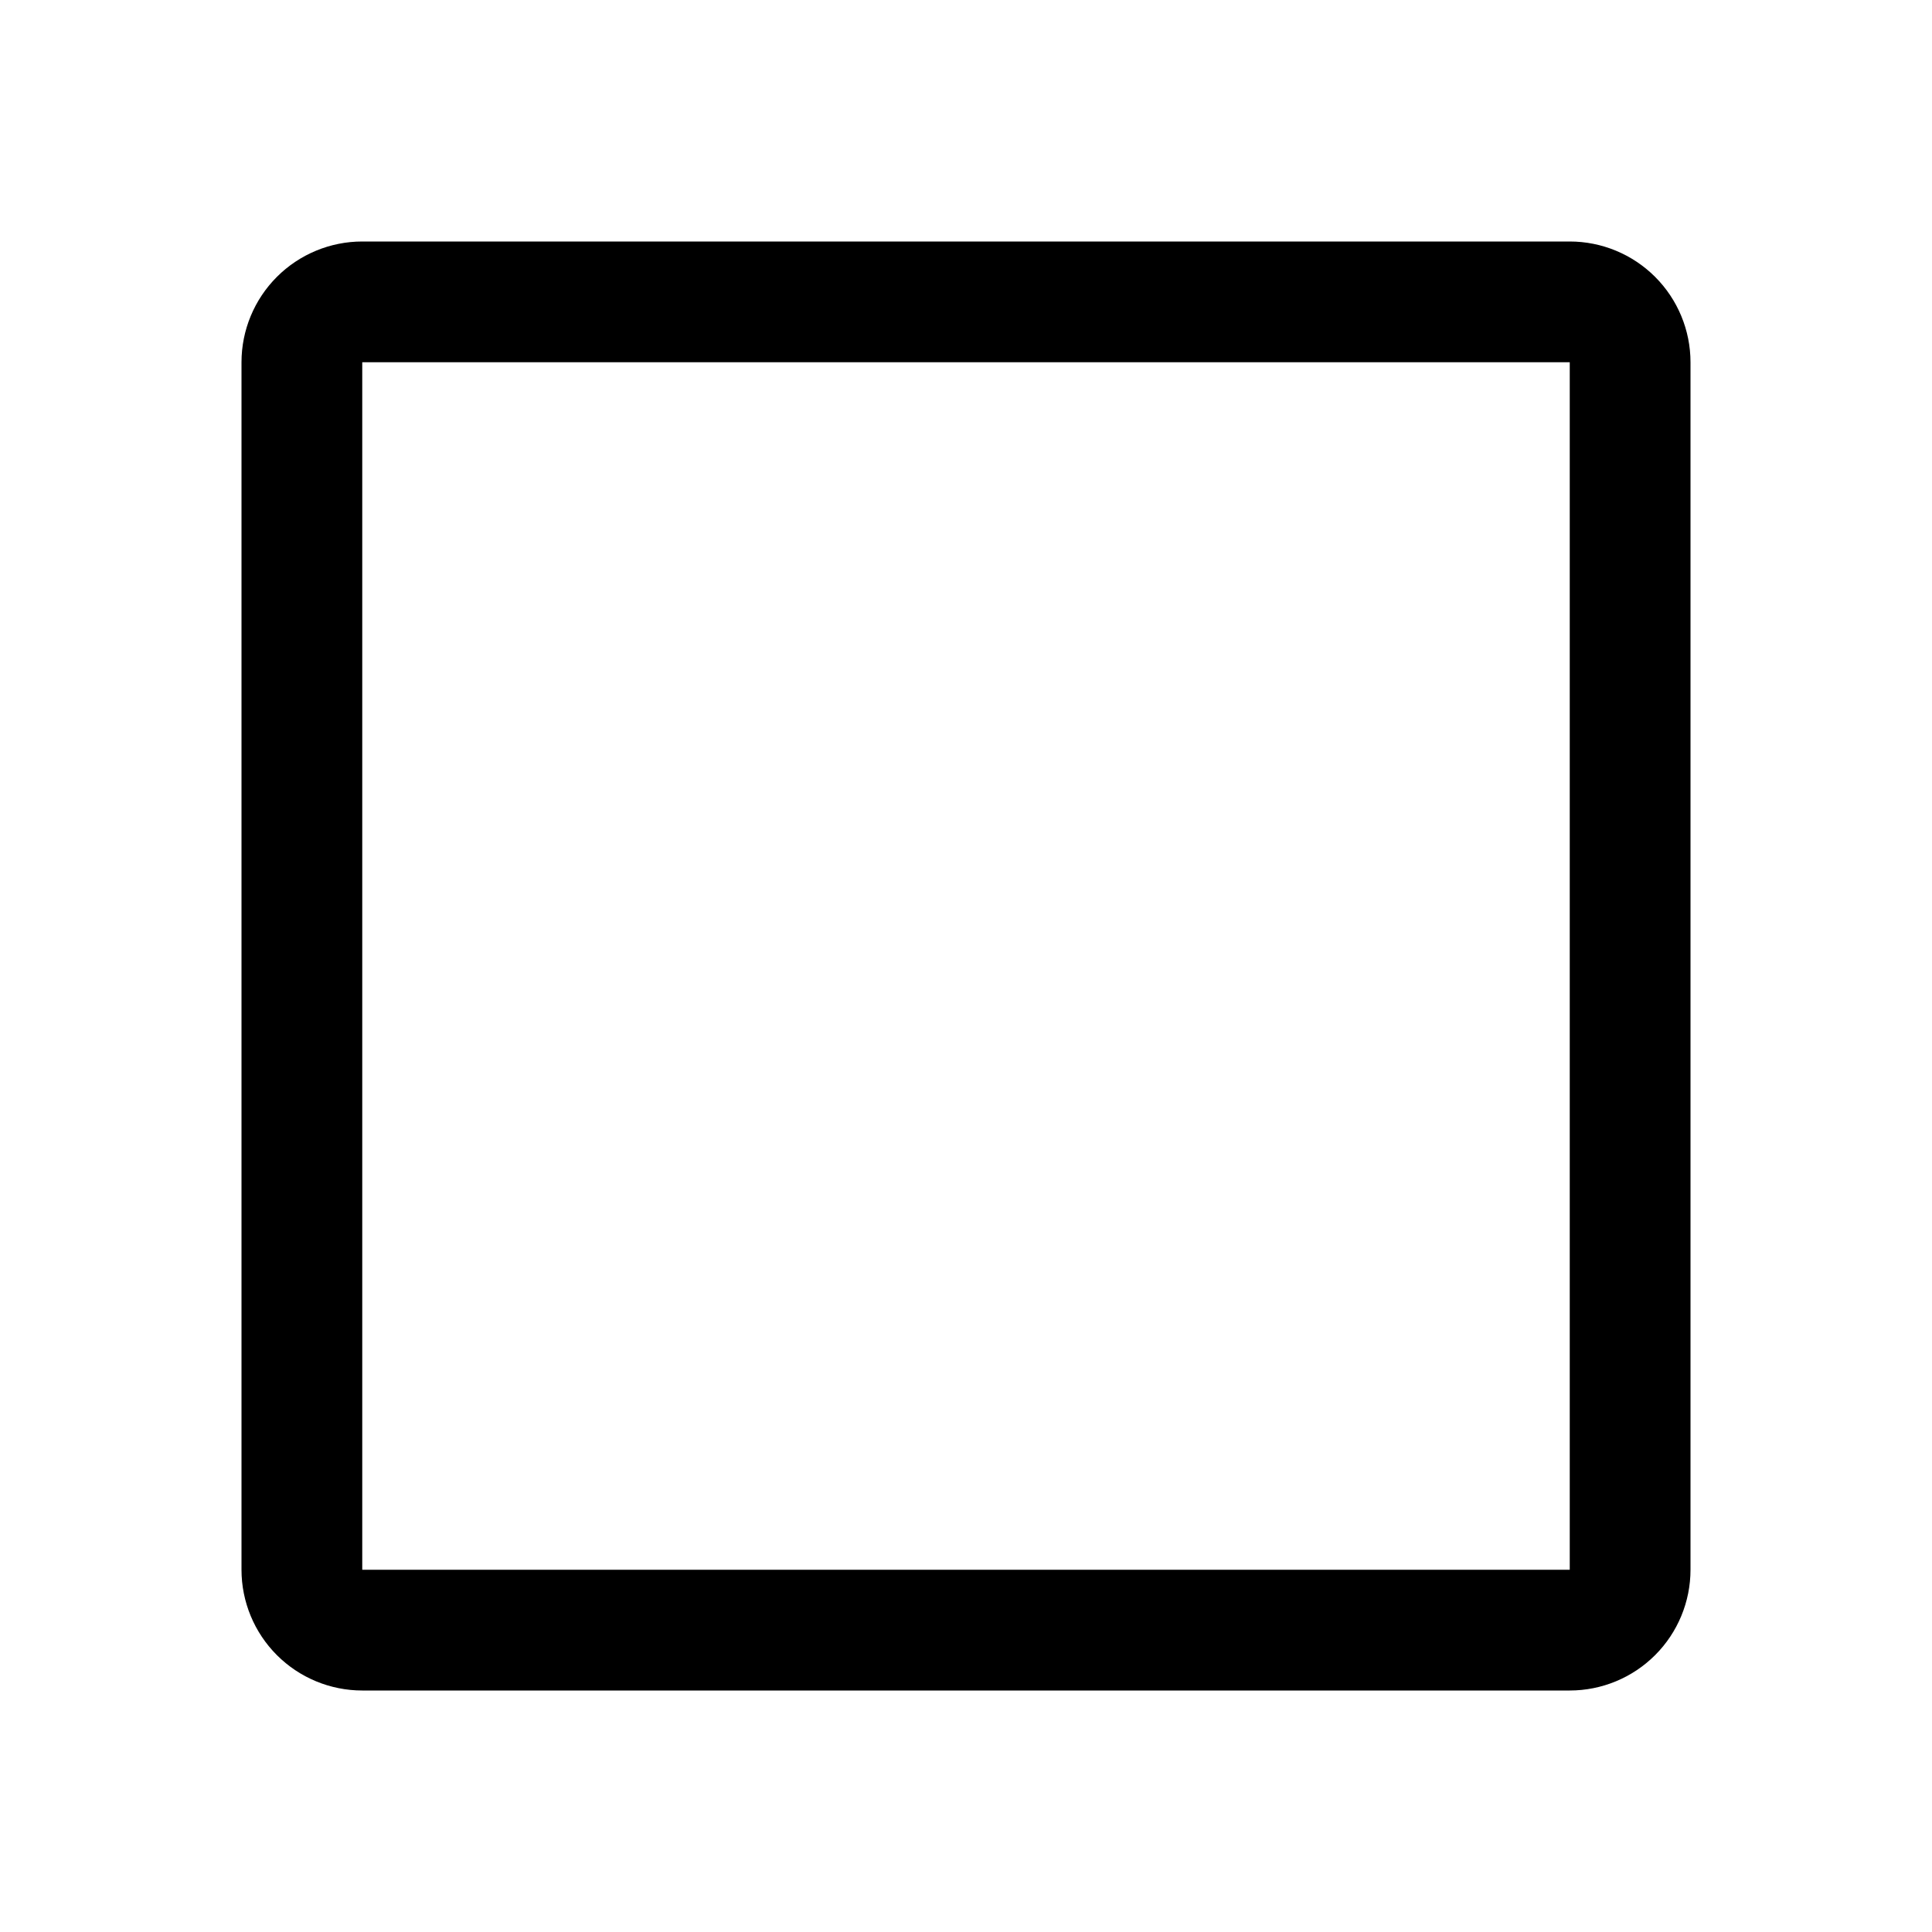
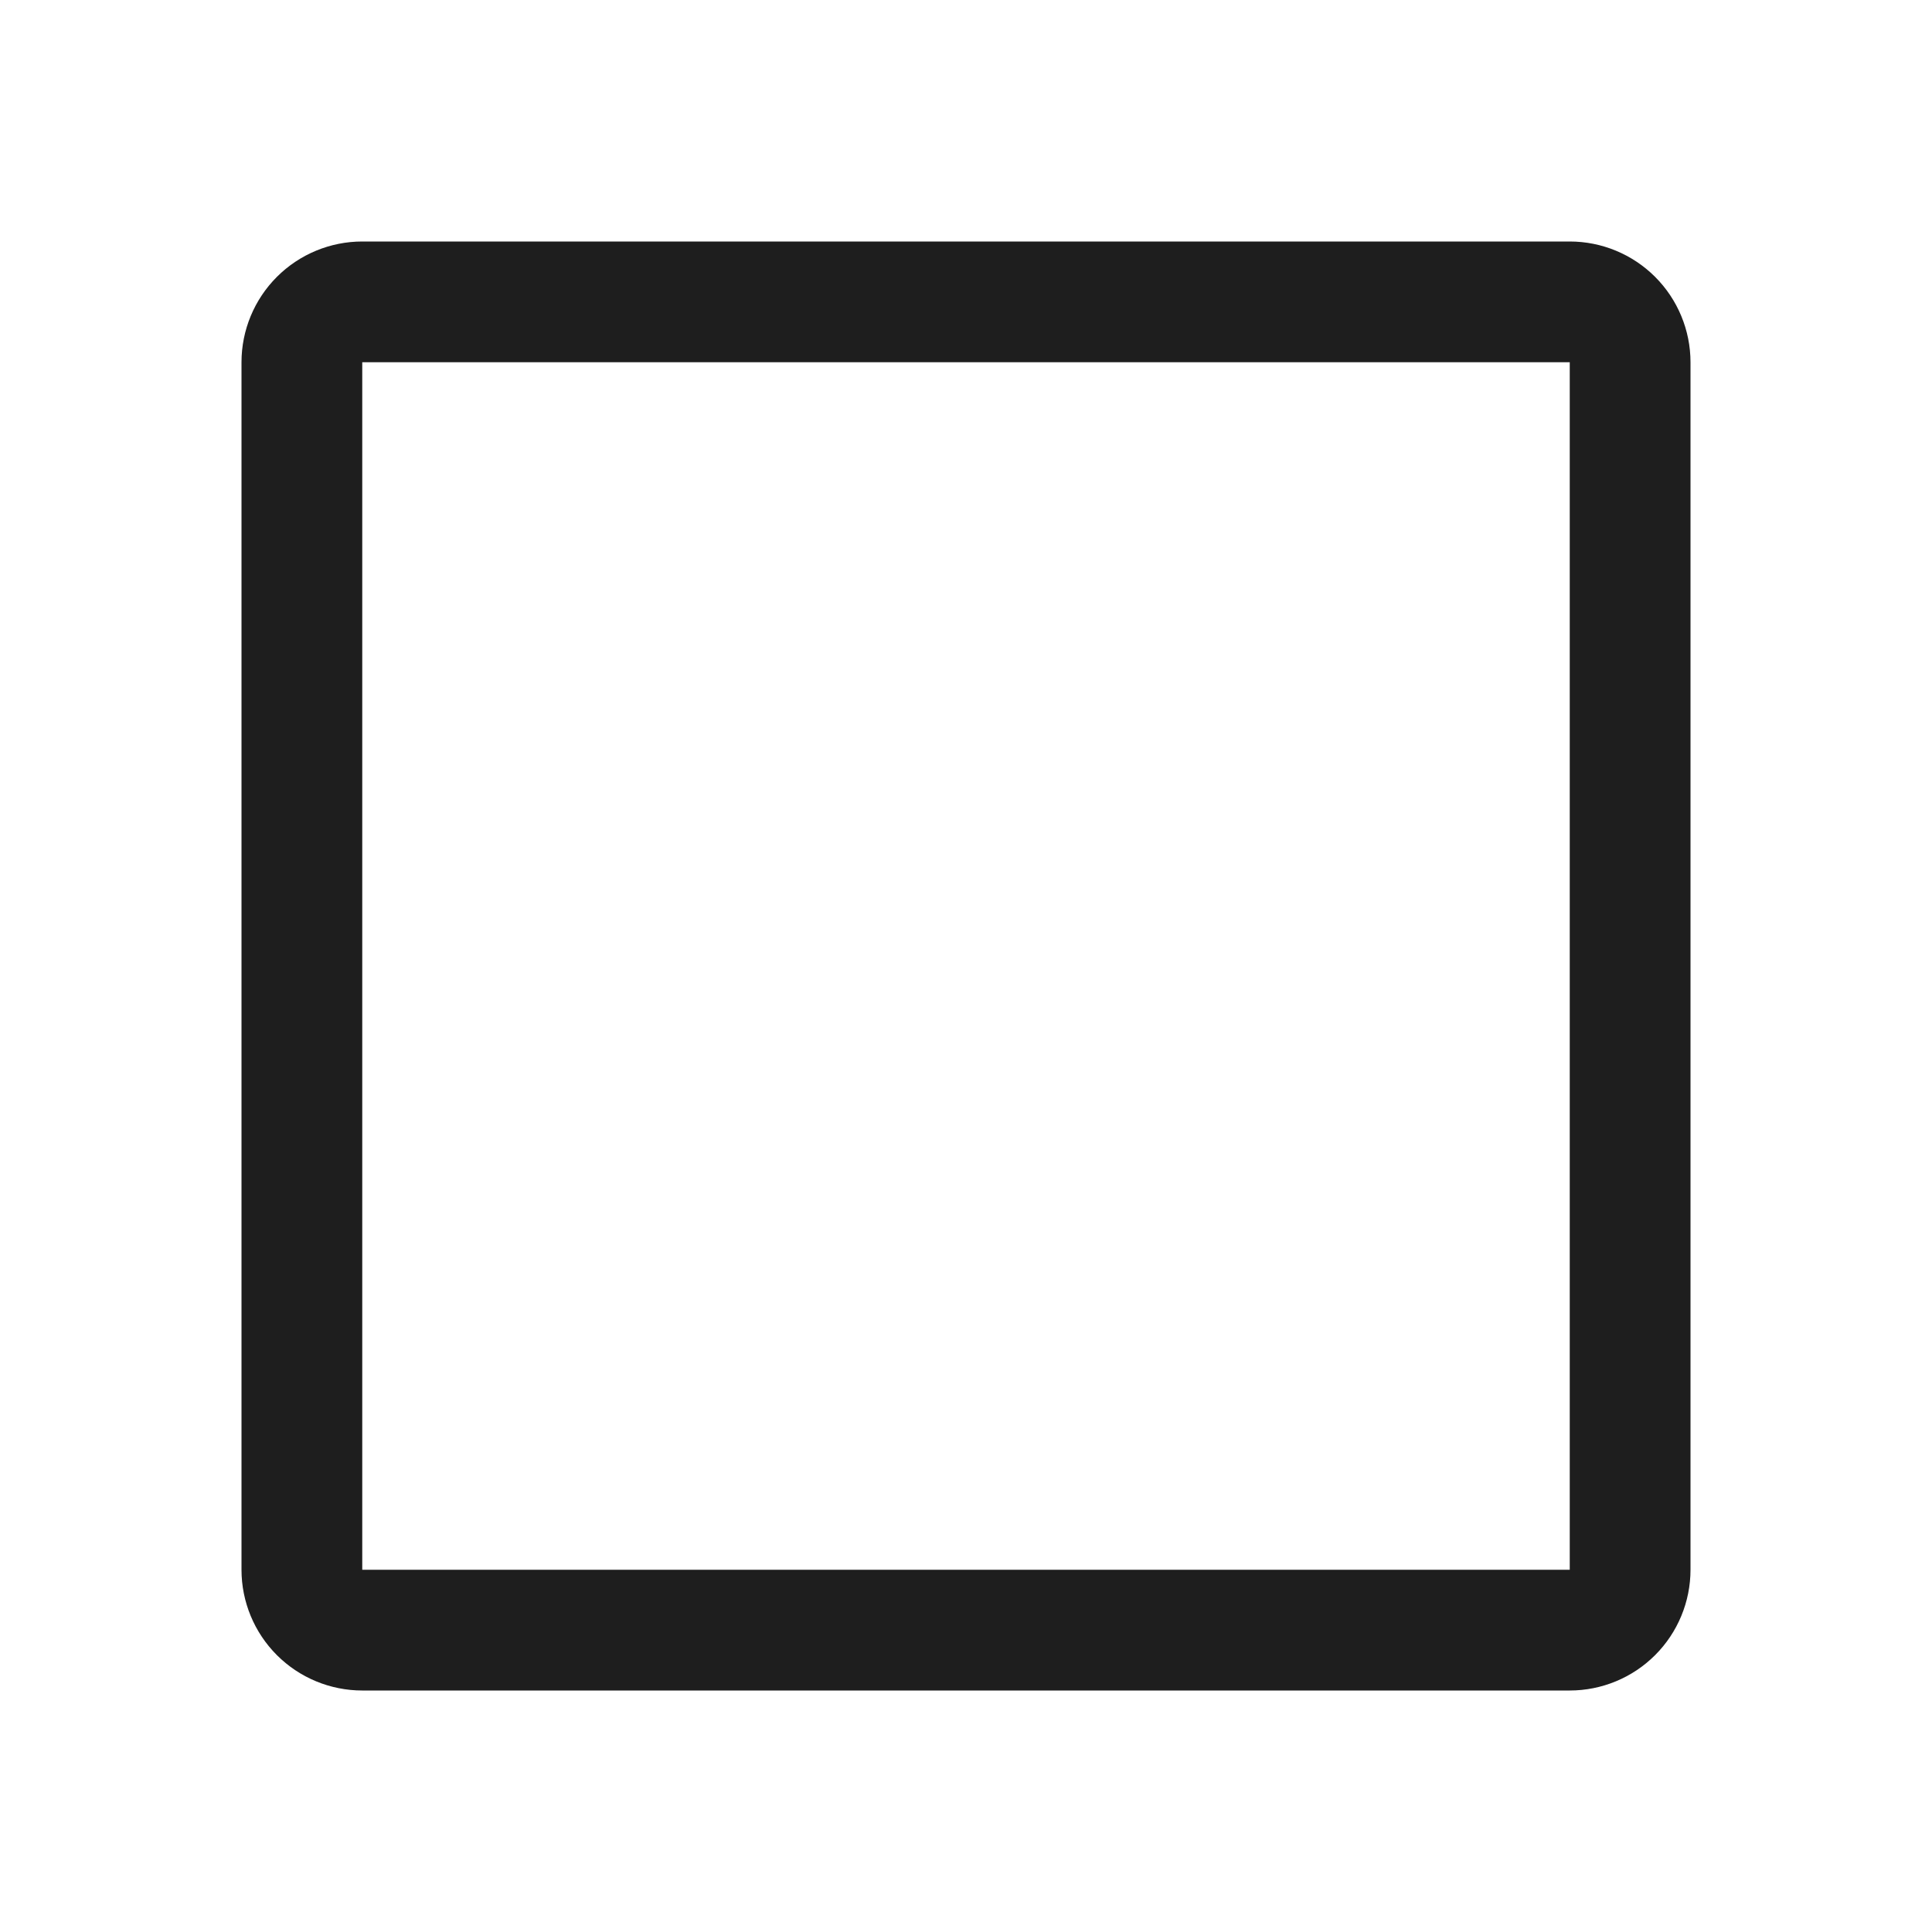
<svg xmlns="http://www.w3.org/2000/svg" width="32" height="32" viewBox="0 0 32 32" fill="none">
-   <path d="M26 4H6C5.47 4 4.961 4.211 4.586 4.586C4.211 4.961 4 5.47 4 6V26C4 26.53 4.211 27.039 4.586 27.414C4.961 27.789 5.47 28 6 28H26C26.53 28 27.039 27.789 27.414 27.414C27.789 27.039 28 26.53 28 26V6C28 5.47 27.789 4.961 27.414 4.586C27.039 4.211 26.53 4 26 4ZM6 26V6H26V26H6Z" fill="black" />
+   <path d="M26 4H6C5.47 4 4.961 4.211 4.586 4.586C4.211 4.961 4 5.47 4 6V26C4 26.53 4.211 27.039 4.586 27.414C4.961 27.789 5.47 28 6 28H26C26.53 28 27.039 27.789 27.414 27.414C27.789 27.039 28 26.53 28 26V6C28 5.47 27.789 4.961 27.414 4.586C27.039 4.211 26.53 4 26 4ZM6 26V6H26V26H6Z" fill="#1E1E1E" />
</svg>
